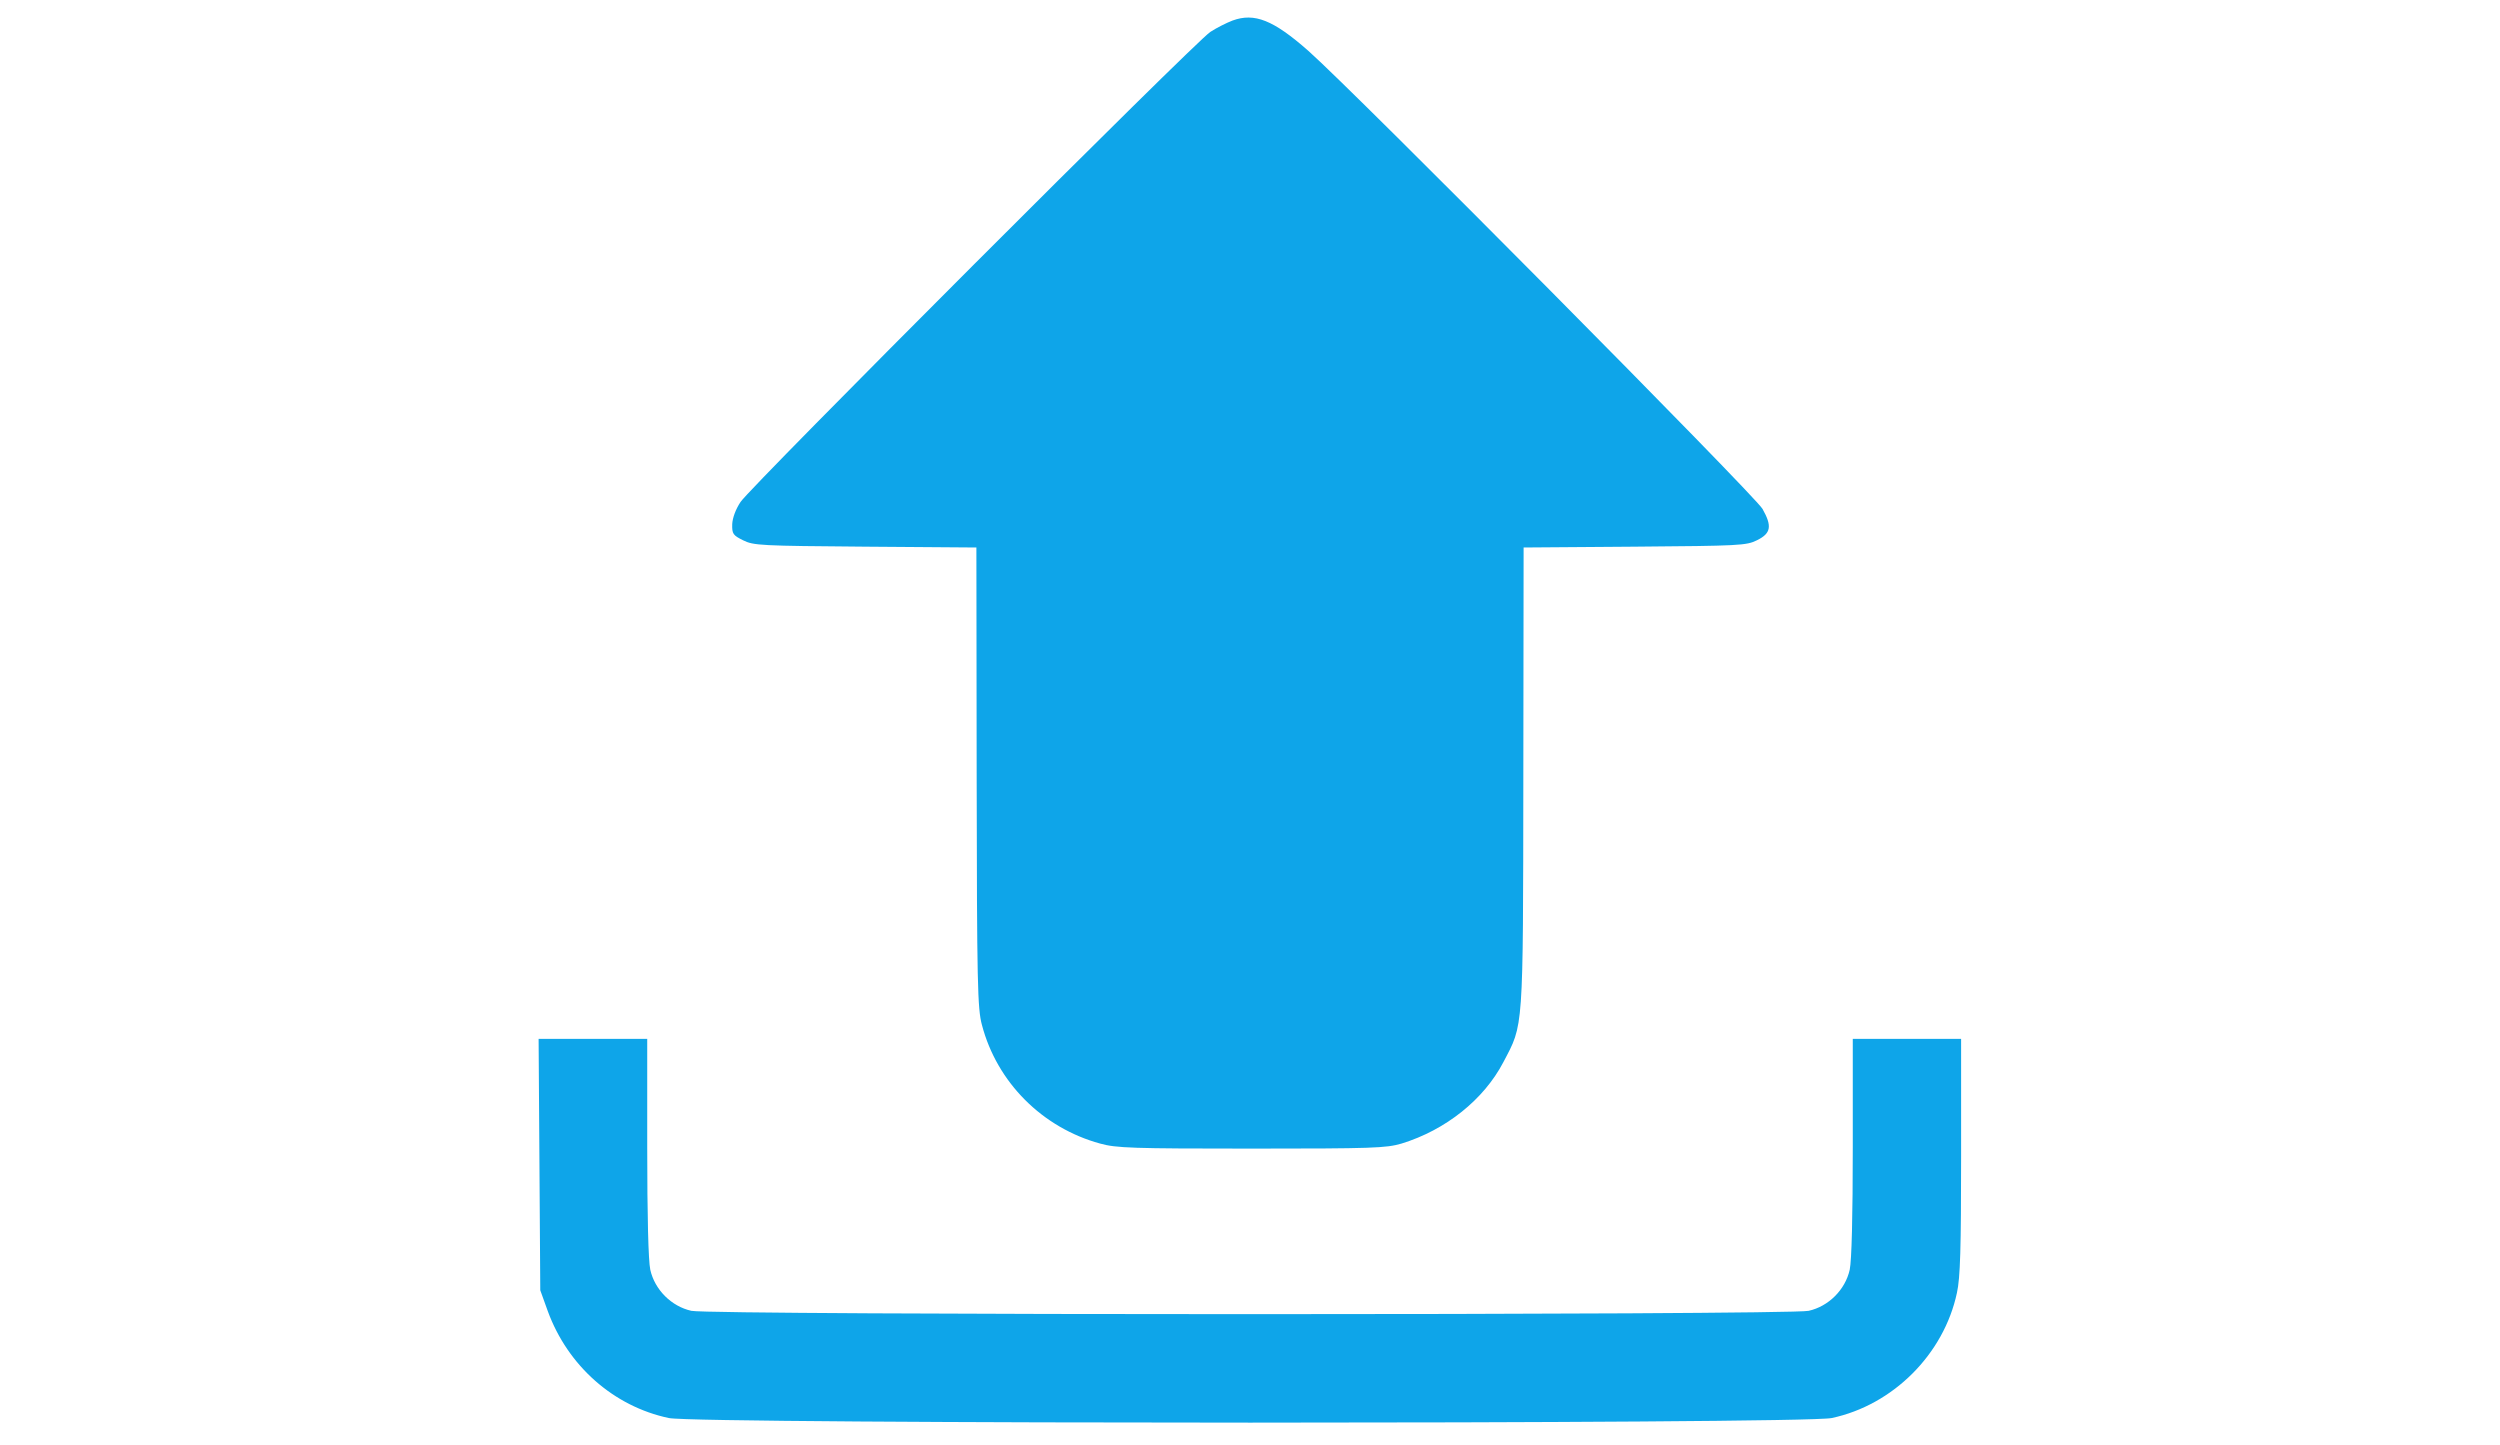
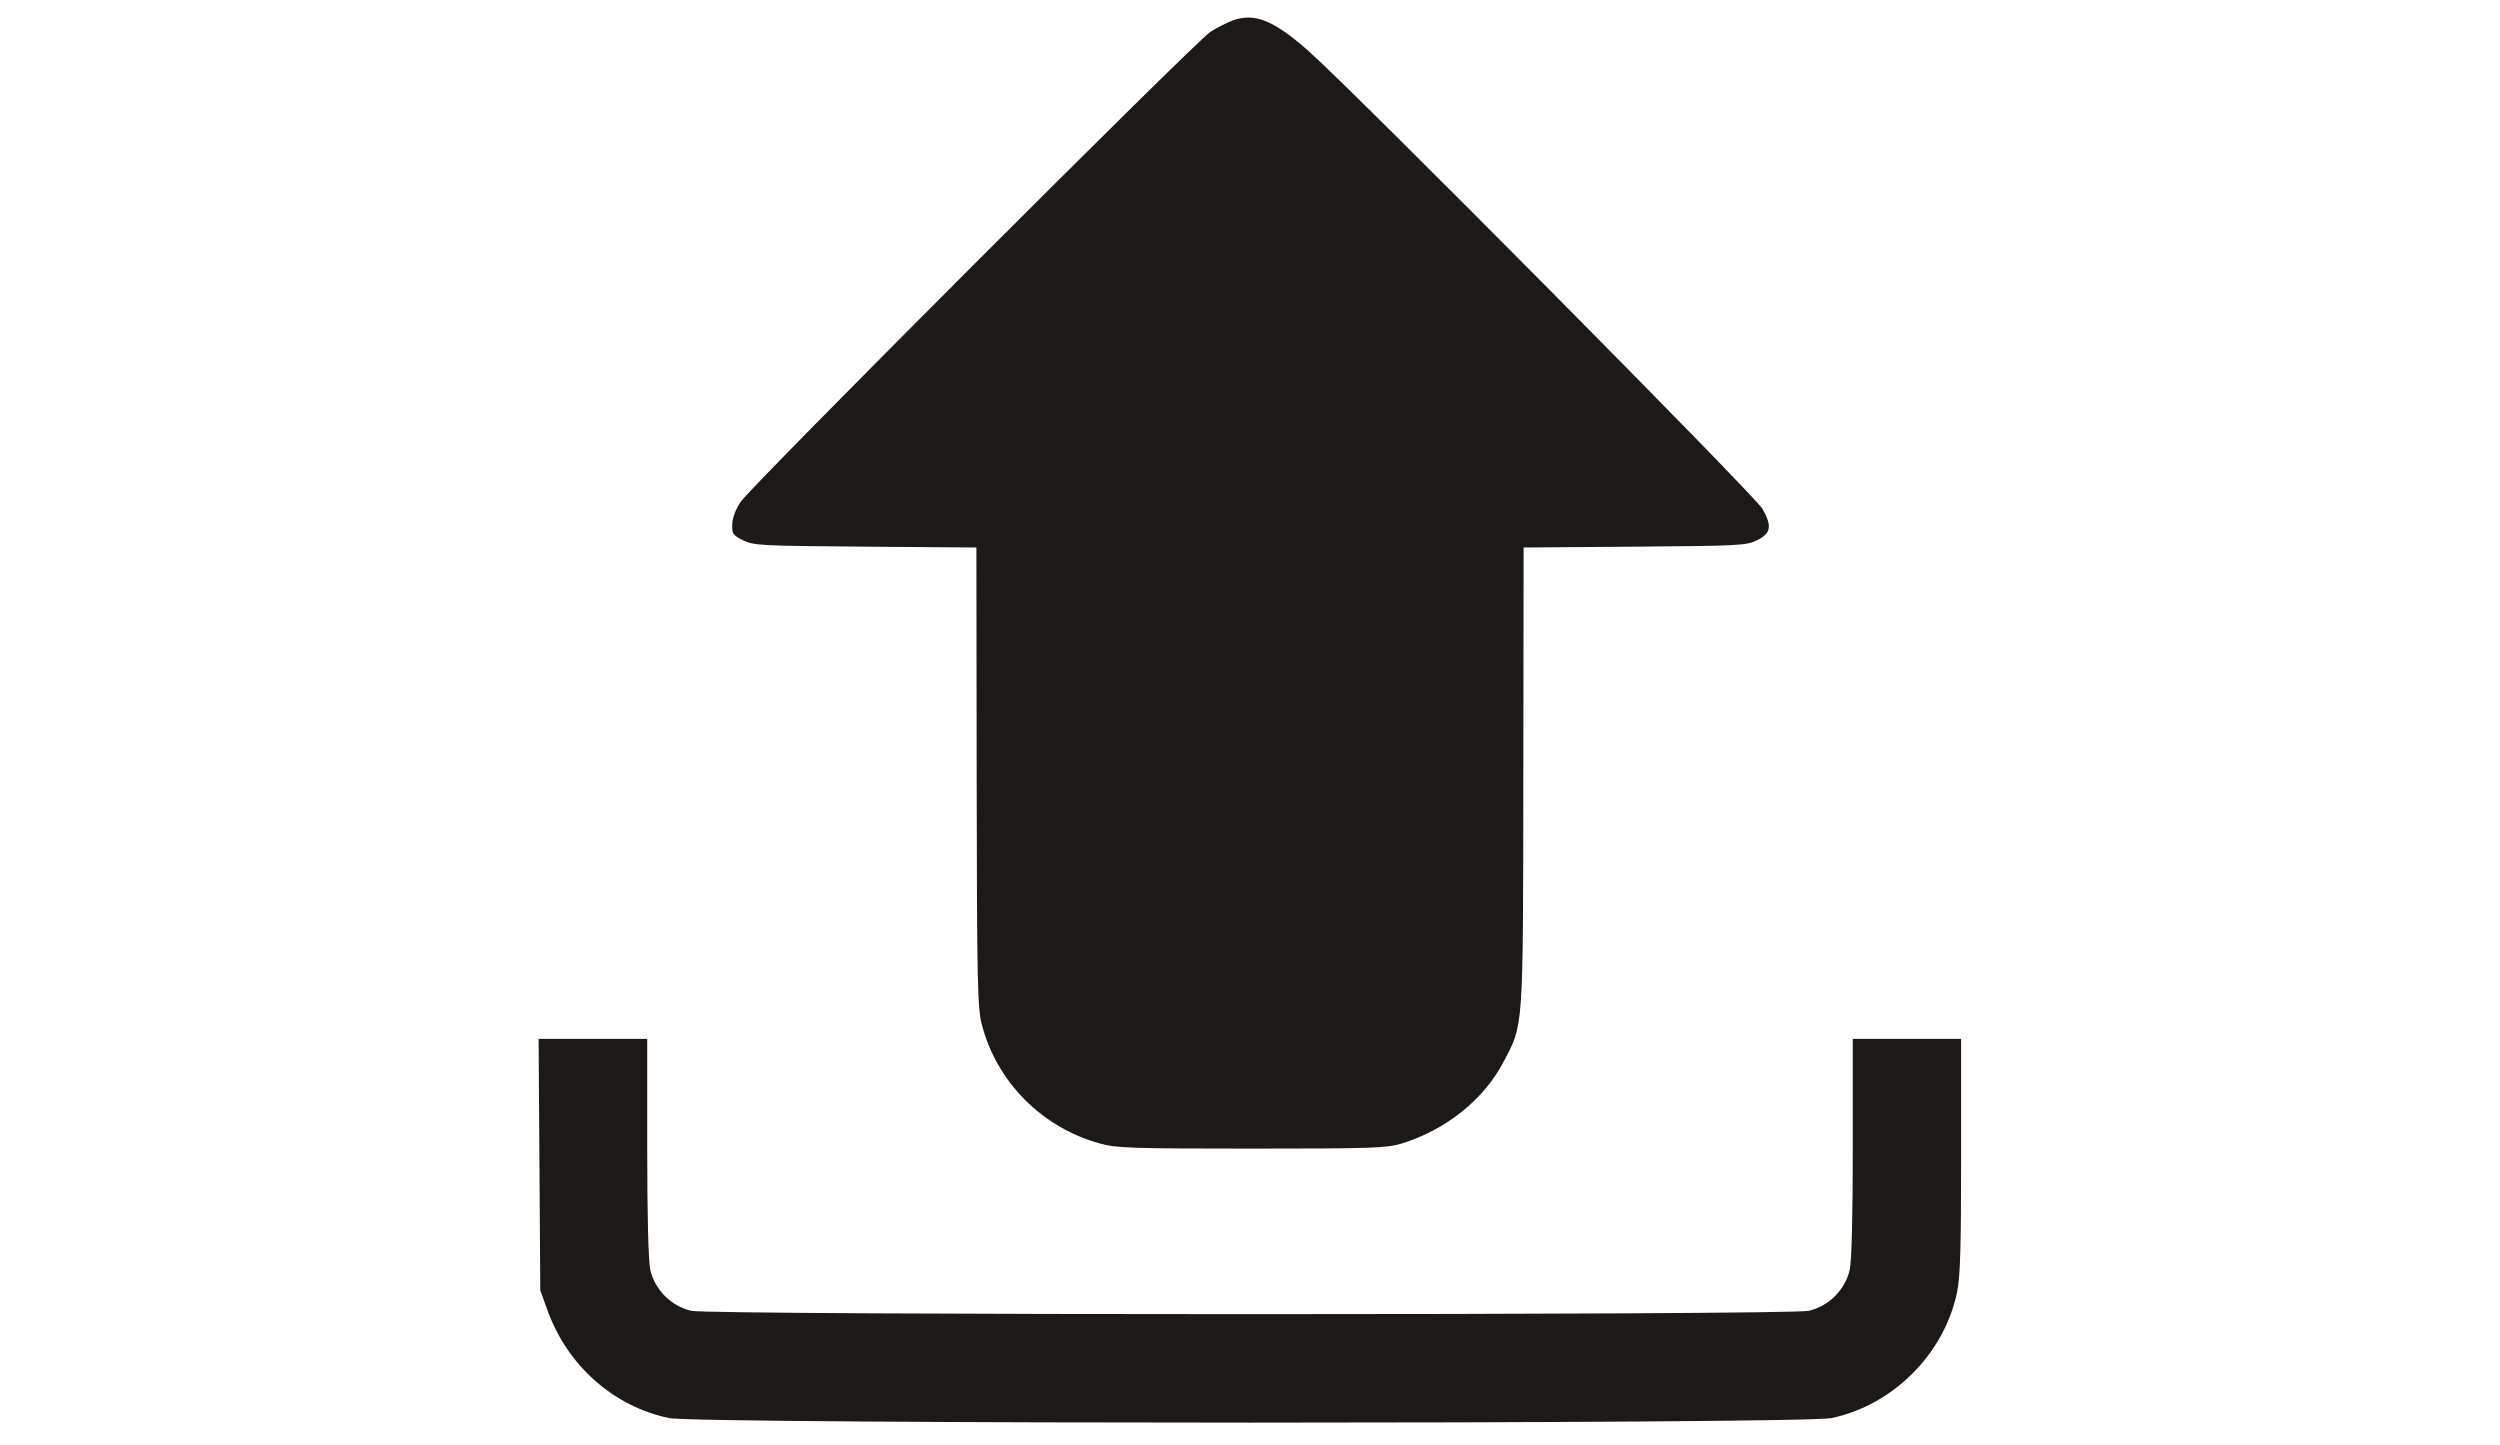
<svg xmlns="http://www.w3.org/2000/svg" version="1.0" width="900pt" height="520pt" viewBox="0 0 900 520" preserveAspectRatio="xMidYMid meet">
-   <g transform="translate(0,520) scale(0.1,-0.1)" fill="#0EA5E9" stroke="none">
+   <g transform="translate(0,520) scale(0.1,-0.1)" fill="#1C1917" stroke="none">
    <path d="M4437 5126 c-21 -8 -57 -26 -80 -41 -54 -35 -1654 -1636 -1691 -1692 -18 -27 -29 -58 -30 -80 -1 -35 3 -40 39 -58 38 -19 63 -20 440 -23 l400 -3 1 -827 c1 -746 3 -833 19 -892 54 -206 217 -370 426 -427 57 -16 116 -18 544 -18 438 0 485 2 540 18 160 49 297 159 367 293 73 139 71 104 72 1026 l1 827 400 3 c376 3 402 4 440 23 51 25 55 51 20 113 -28 49 -1471 1504 -1635 1649 -126 111 -194 138 -273 109z" />
    <path d="M1942 1008 l3 -453 27 -75 c72 -197 237 -343 436 -385 102 -22 4084 -22 4186 0 221 47 404 230 451 451 12 54 15 160 15 492 l0 422 -195 0 -195 0 0 -390 c0 -248 -4 -408 -11 -441 -16 -72 -76 -132 -148 -148 -74 -16 -3948 -16 -4022 0 -72 16 -132 76 -148 148 -7 33 -11 193 -11 441 l0 390 -196 0 -195 0 3 -452z" />
  </g>
</svg>
